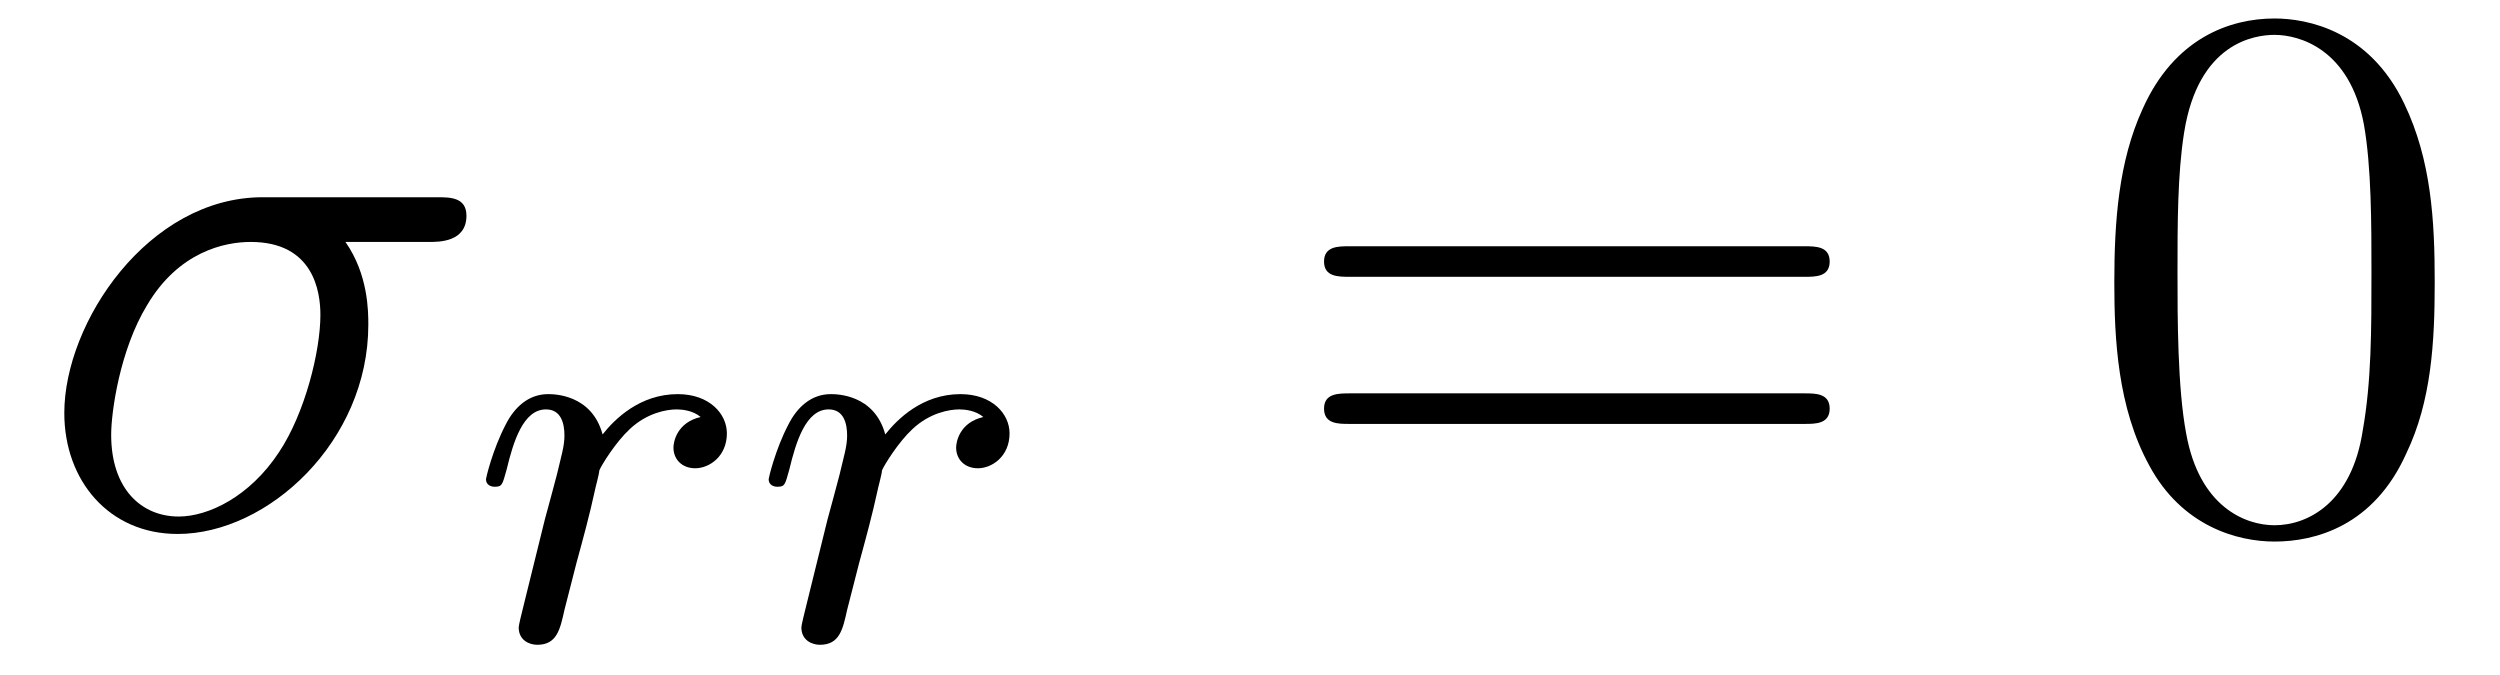
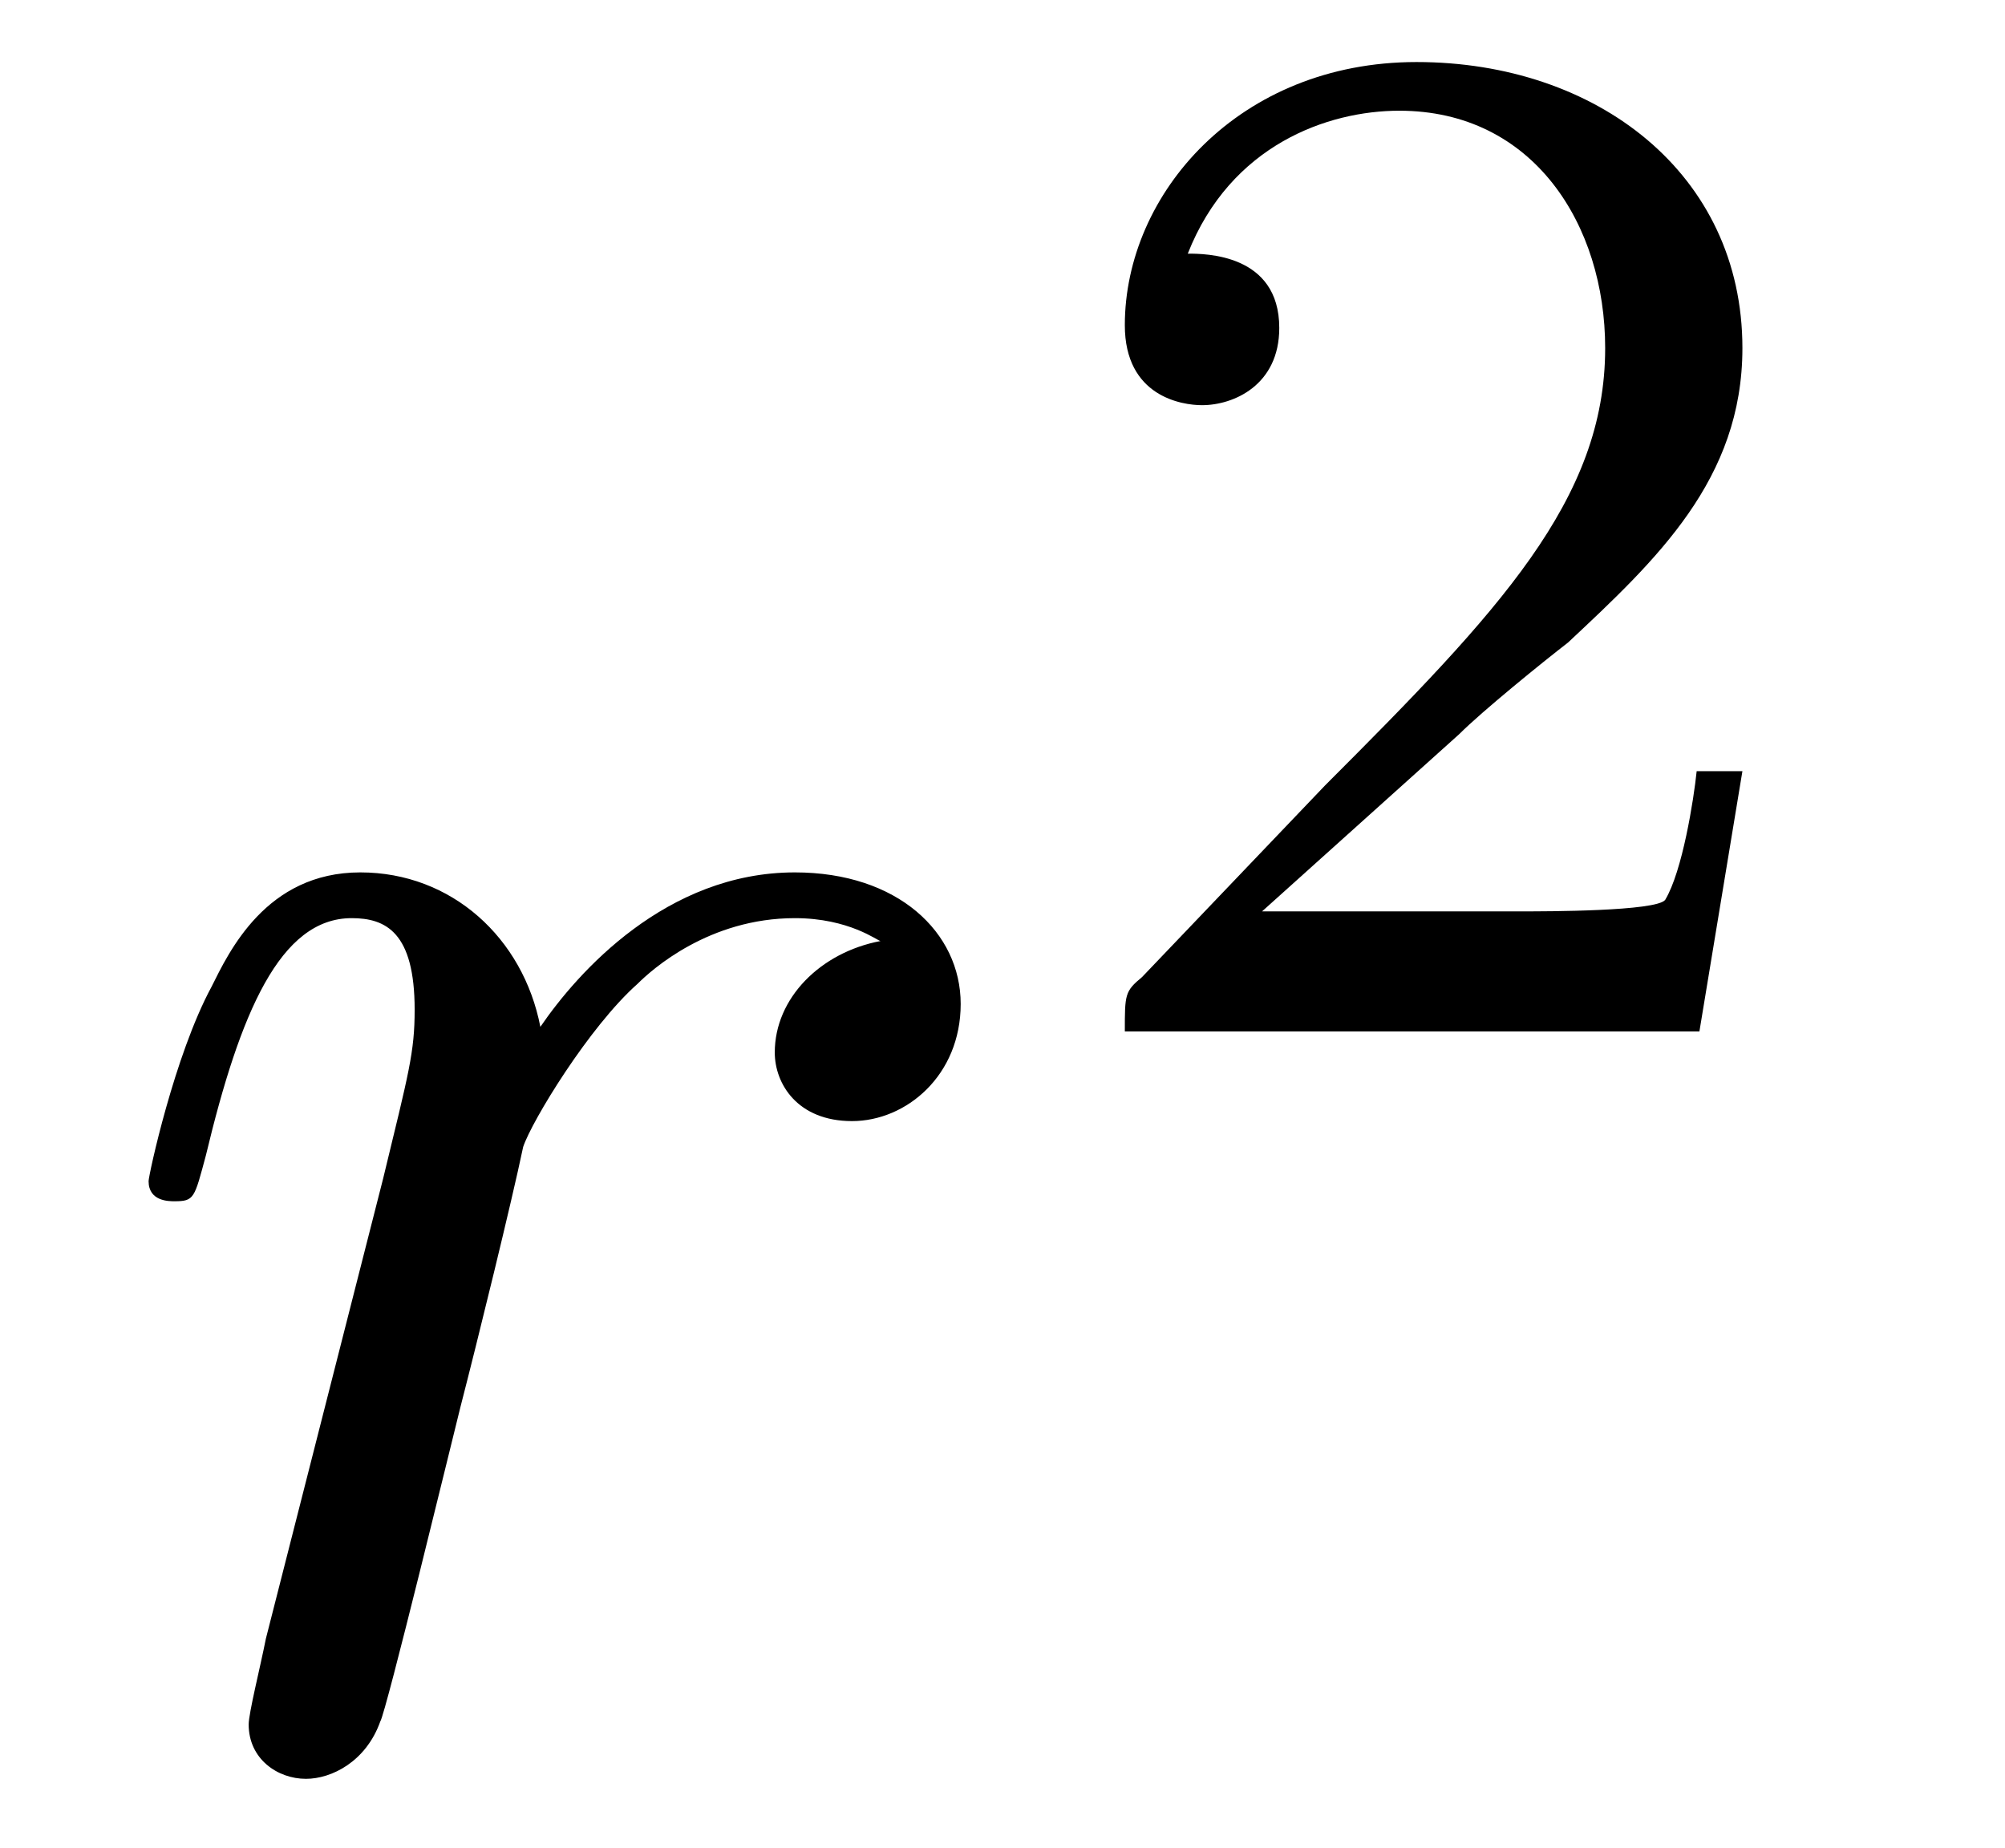
- <svg xmlns="http://www.w3.org/2000/svg" xmlns:xlink="http://www.w3.org/1999/xlink" viewBox="0 0 35.845 9.667" version="1.2">
+ <svg xmlns="http://www.w3.org/2000/svg" xmlns:xlink="http://www.w3.org/1999/xlink" viewBox="0 0 10.957 10.095" version="1.2">
  <defs>
    <g>
      <symbol overflow="visible" id="glyph0-0">
        <path style="stroke:none;" d="" />
      </symbol>
      <symbol overflow="visible" id="glyph0-1">
-         <path style="stroke:none;" d="M 5.656 -4.062 C 5.797 -4.062 6.188 -4.062 6.188 -4.438 C 6.188 -4.703 5.953 -4.703 5.766 -4.703 L 3.266 -4.703 C 1.625 -4.703 0.422 -2.906 0.422 -1.609 C 0.422 -0.641 1.062 0.125 2.047 0.125 C 3.344 0.125 4.781 -1.203 4.781 -2.875 C 4.781 -3.062 4.781 -3.594 4.453 -4.062 Z M 2.062 -0.125 C 1.531 -0.125 1.094 -0.516 1.094 -1.297 C 1.094 -1.625 1.219 -2.516 1.609 -3.156 C 2.062 -3.922 2.719 -4.062 3.094 -4.062 C 4 -4.062 4.094 -3.344 4.094 -3.016 C 4.094 -2.5 3.875 -1.609 3.5 -1.047 C 3.078 -0.406 2.484 -0.125 2.062 -0.125 Z M 2.062 -0.125 " />
+         <path style="stroke:none;" d="M 0.953 -0.641 C 0.922 -0.484 0.859 -0.234 0.859 -0.172 C 0.859 0.016 1.016 0.125 1.172 0.125 C 1.312 0.125 1.5 0.031 1.578 -0.188 C 1.609 -0.234 1.969 -1.719 2.016 -1.906 C 2.109 -2.266 2.297 -3.031 2.359 -3.328 C 2.406 -3.469 2.719 -3.984 2.984 -4.219 C 3.062 -4.297 3.375 -4.578 3.844 -4.578 C 4.141 -4.578 4.297 -4.453 4.312 -4.453 C 3.984 -4.391 3.734 -4.141 3.734 -3.844 C 3.734 -3.672 3.859 -3.469 4.156 -3.469 C 4.453 -3.469 4.75 -3.719 4.75 -4.109 C 4.75 -4.5 4.406 -4.828 3.844 -4.828 C 3.141 -4.828 2.656 -4.281 2.453 -3.984 C 2.359 -4.469 1.969 -4.828 1.469 -4.828 C 0.953 -4.828 0.75 -4.391 0.656 -4.203 C 0.453 -3.828 0.312 -3.172 0.312 -3.141 C 0.312 -3.031 0.422 -3.031 0.453 -3.031 C 0.562 -3.031 0.562 -3.047 0.625 -3.281 C 0.812 -4.062 1.031 -4.578 1.422 -4.578 C 1.609 -4.578 1.766 -4.5 1.766 -4.078 C 1.766 -3.844 1.734 -3.734 1.594 -3.156 Z M 0.953 -0.641 " />
      </symbol>
      <symbol overflow="visible" id="glyph1-0">
        <path style="stroke:none;" d="" />
      </symbol>
      <symbol overflow="visible" id="glyph1-1">
-         <path style="stroke:none;" d="M 1.531 -1.094 C 1.625 -1.438 1.719 -1.781 1.797 -2.141 C 1.797 -2.156 1.859 -2.375 1.859 -2.422 C 1.891 -2.5 2.094 -2.828 2.297 -3.016 C 2.547 -3.25 2.828 -3.297 2.969 -3.297 C 3.047 -3.297 3.203 -3.281 3.312 -3.188 C 2.969 -3.109 2.922 -2.828 2.922 -2.75 C 2.922 -2.578 3.047 -2.453 3.234 -2.453 C 3.438 -2.453 3.688 -2.625 3.688 -2.953 C 3.688 -3.234 3.438 -3.516 2.984 -3.516 C 2.438 -3.516 2.078 -3.156 1.906 -2.938 C 1.75 -3.516 1.203 -3.516 1.125 -3.516 C 0.844 -3.516 0.641 -3.328 0.516 -3.078 C 0.328 -2.719 0.234 -2.312 0.234 -2.297 C 0.234 -2.219 0.297 -2.188 0.359 -2.188 C 0.469 -2.188 0.469 -2.219 0.531 -2.438 C 0.625 -2.828 0.766 -3.297 1.094 -3.297 C 1.312 -3.297 1.359 -3.094 1.359 -2.922 C 1.359 -2.766 1.312 -2.625 1.25 -2.359 C 1.234 -2.297 1.109 -1.828 1.078 -1.719 L 0.781 -0.516 C 0.75 -0.391 0.703 -0.203 0.703 -0.172 C 0.703 0.016 0.859 0.078 0.969 0.078 C 1.25 0.078 1.297 -0.141 1.359 -0.422 Z M 1.531 -1.094 " />
-       </symbol>
-       <symbol overflow="visible" id="glyph2-0">
-         <path style="stroke:none;" d="" />
-       </symbol>
-       <symbol overflow="visible" id="glyph2-1">
-         <path style="stroke:none;" d="M 7.5 -3.562 C 7.656 -3.562 7.859 -3.562 7.859 -3.781 C 7.859 -4 7.656 -4 7.5 -4 L 0.969 -4 C 0.812 -4 0.609 -4 0.609 -3.781 C 0.609 -3.562 0.812 -3.562 0.984 -3.562 Z M 7.5 -1.453 C 7.656 -1.453 7.859 -1.453 7.859 -1.672 C 7.859 -1.891 7.656 -1.891 7.5 -1.891 L 0.984 -1.891 C 0.812 -1.891 0.609 -1.891 0.609 -1.672 C 0.609 -1.453 0.812 -1.453 0.969 -1.453 Z M 7.5 -1.453 " />
-       </symbol>
-       <symbol overflow="visible" id="glyph2-2">
-         <path style="stroke:none;" d="M 5.016 -3.484 C 5.016 -4.359 4.969 -5.234 4.578 -6.047 C 4.078 -7.094 3.188 -7.266 2.719 -7.266 C 2.078 -7.266 1.281 -6.984 0.828 -5.969 C 0.484 -5.219 0.422 -4.359 0.422 -3.484 C 0.422 -2.672 0.469 -1.688 0.922 -0.859 C 1.391 0.016 2.188 0.234 2.719 0.234 C 3.297 0.234 4.141 0.016 4.609 -1.031 C 4.969 -1.781 5.016 -2.625 5.016 -3.484 Z M 2.719 0 C 2.297 0 1.641 -0.266 1.453 -1.312 C 1.328 -1.969 1.328 -2.984 1.328 -3.625 C 1.328 -4.312 1.328 -5.031 1.422 -5.625 C 1.625 -6.922 2.438 -7.031 2.719 -7.031 C 3.078 -7.031 3.797 -6.828 4 -5.75 C 4.109 -5.141 4.109 -4.312 4.109 -3.625 C 4.109 -2.797 4.109 -2.062 3.984 -1.359 C 3.828 -0.328 3.203 0 2.719 0 Z M 2.719 0 " />
+         <path style="stroke:none;" d="M 2.25 -1.625 C 2.375 -1.75 2.703 -2.016 2.844 -2.125 C 3.328 -2.578 3.797 -3.016 3.797 -3.734 C 3.797 -4.688 3 -5.297 2.016 -5.297 C 1.047 -5.297 0.422 -4.578 0.422 -3.859 C 0.422 -3.469 0.734 -3.422 0.844 -3.422 C 1.016 -3.422 1.266 -3.531 1.266 -3.844 C 1.266 -4.25 0.859 -4.25 0.766 -4.25 C 1 -4.844 1.531 -5.031 1.922 -5.031 C 2.656 -5.031 3.047 -4.406 3.047 -3.734 C 3.047 -2.906 2.469 -2.297 1.516 -1.344 L 0.516 -0.297 C 0.422 -0.219 0.422 -0.203 0.422 0 L 3.562 0 L 3.797 -1.422 L 3.547 -1.422 C 3.531 -1.266 3.469 -0.875 3.375 -0.719 C 3.328 -0.656 2.719 -0.656 2.594 -0.656 L 1.172 -0.656 Z M 2.25 -1.625 " />
      </symbol>
    </g>
-     <clipPath id="clip1">
-       <path d="M 6 5 L 11 5 L 11 9.668 L 6 9.668 Z M 6 5 " />
-     </clipPath>
-     <clipPath id="clip2">
-       <path d="M 11 5 L 15 5 L 15 9.668 L 11 9.668 Z M 11 5 " />
-     </clipPath>
  </defs>
  <g id="surface1">
    <g style="fill:rgb(0%,0%,0%);fill-opacity:1;">
-       <use xlink:href="#glyph0-1" x="0.5" y="7.531" />
-     </g>
-     <g clip-path="url(#clip1)" clip-rule="nonzero">
-       <g style="fill:rgb(0%,0%,0%);fill-opacity:1;">
-         <use xlink:href="#glyph1-1" x="6.734" y="9.167" />
-       </g>
-     </g>
-     <g clip-path="url(#clip2)" clip-rule="nonzero">
-       <g style="fill:rgb(0%,0%,0%);fill-opacity:1;">
-         <use xlink:href="#glyph1-1" x="10.787" y="9.167" />
-       </g>
+       <use xlink:href="#glyph0-1" x="0.5" y="9.595" />
    </g>
    <g style="fill:rgb(0%,0%,0%);fill-opacity:1;">
-       <use xlink:href="#glyph2-1" x="18.375" y="7.531" />
-     </g>
-     <g style="fill:rgb(0%,0%,0%);fill-opacity:1;">
-       <use xlink:href="#glyph2-2" x="29.893" y="7.531" />
+       <use xlink:href="#glyph1-1" x="5.725" y="5.636" />
    </g>
  </g>
</svg>
